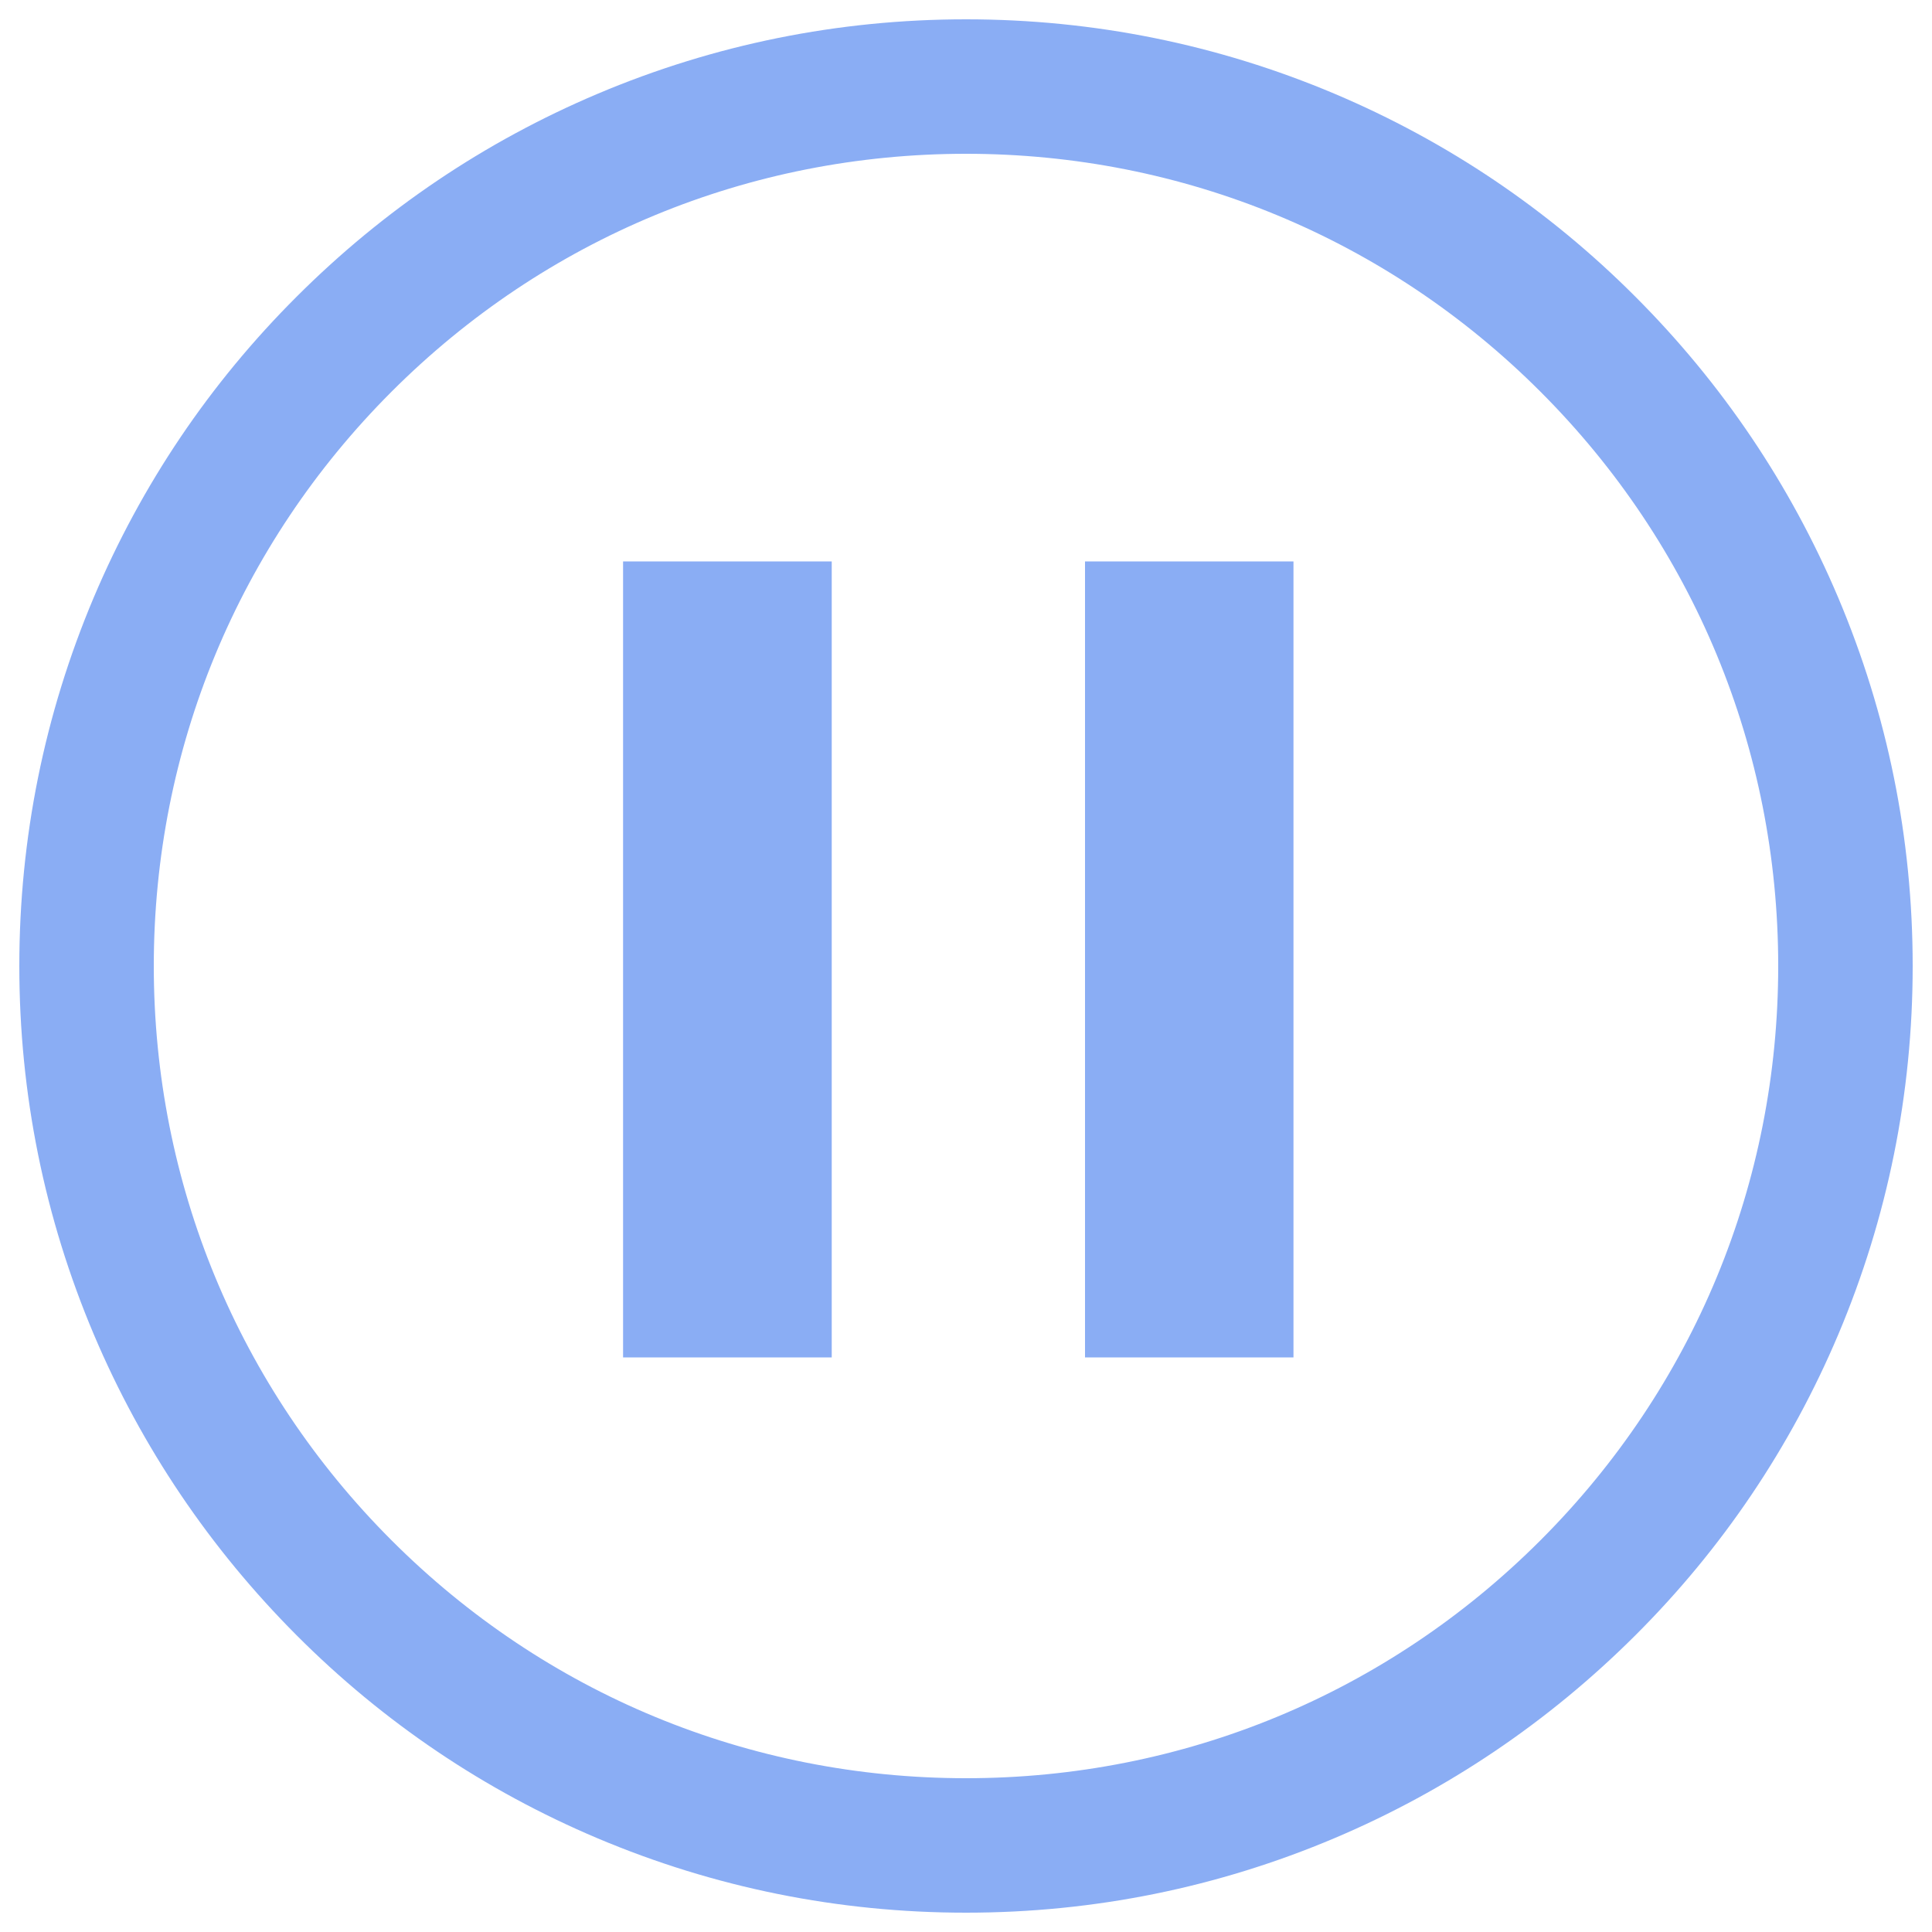
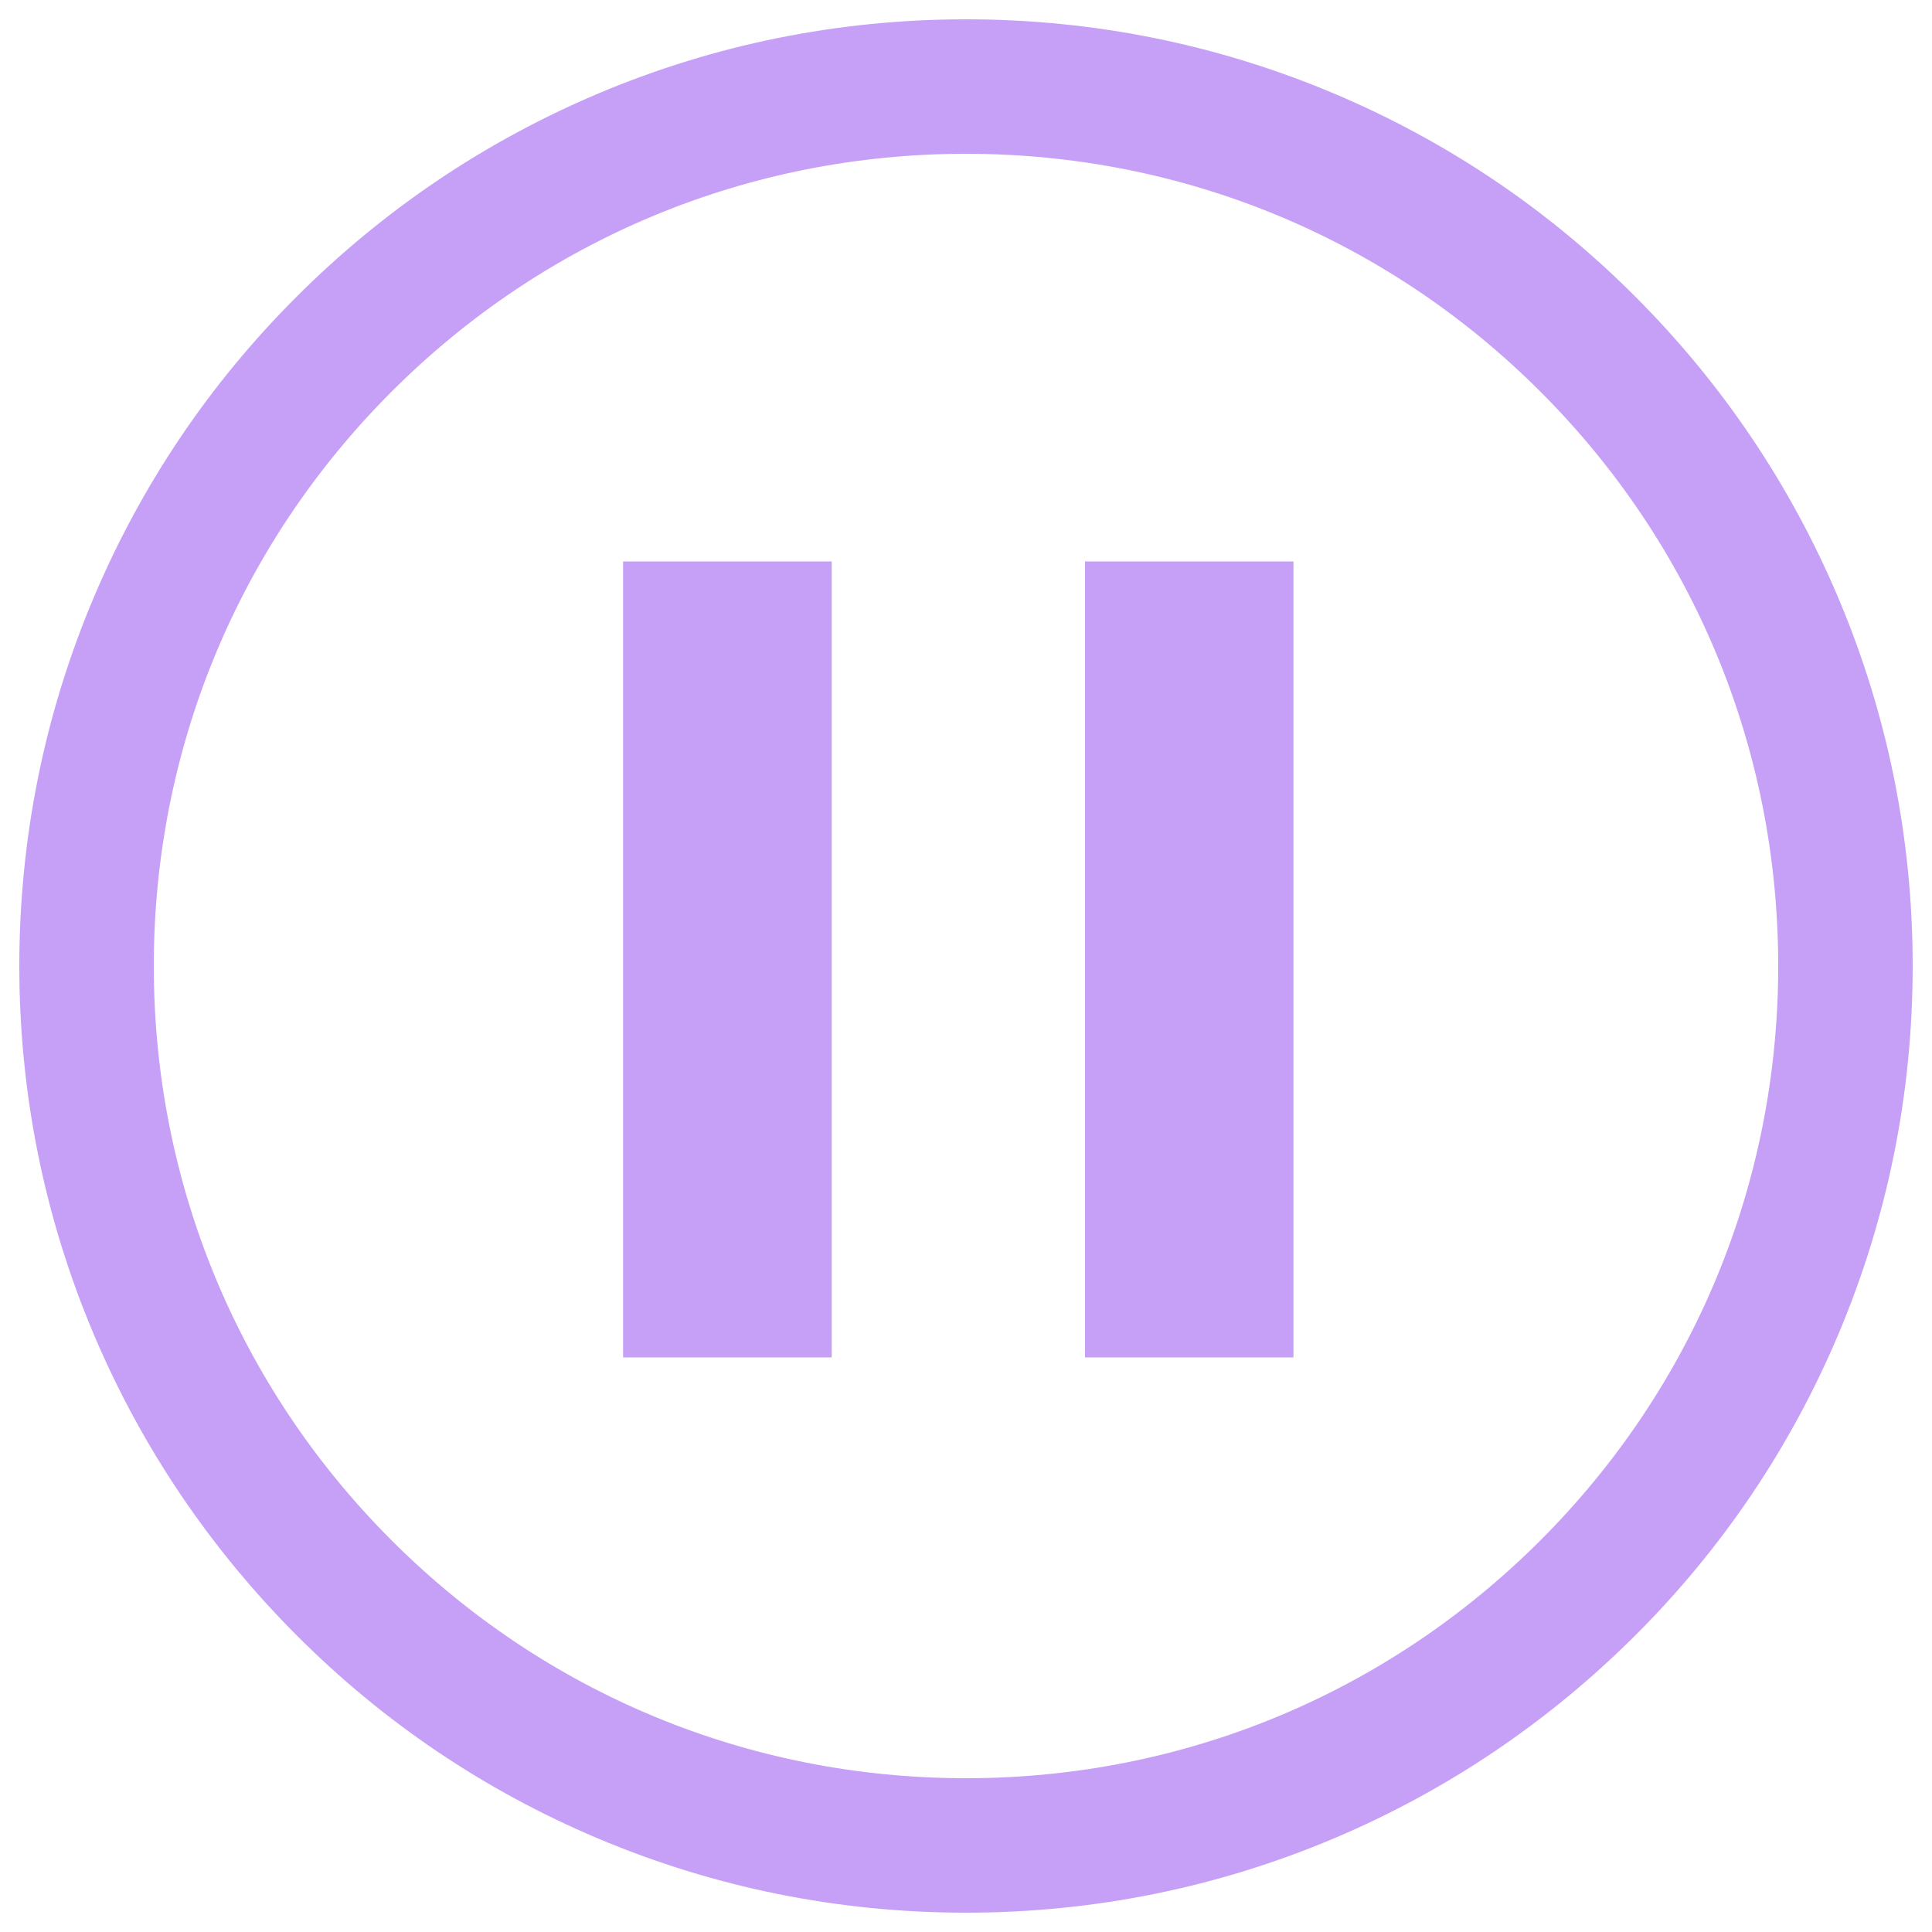
- <svg xmlns="http://www.w3.org/2000/svg" fill="#8aadf4" version="1.1" x="0px" y="0px" viewBox="0 0 1000 1000" enable-background="new 0 0 1000 1000" xml:space="preserve">
+ <svg xmlns="http://www.w3.org/2000/svg" fill="#c6a0f6" version="1.1" x="0px" y="0px" viewBox="0 0 1000 1000" enable-background="new 0 0 1000 1000" xml:space="preserve">
  <g>
    <path d="M500,990c-66.1,0-130.3-13-190.7-38.5c-58.4-24.7-110.8-60-155.7-105s-80.3-97.4-105-155.7C23,630.3,10,566.1,10,500c0-66.1,13-130.3,38.5-190.7c24.7-58.4,60-110.8,105-155.7c45-45,97.4-80.3,155.7-105C369.7,23,433.9,10,500,10c66.1,0,130.3,13,190.7,38.5c58.4,24.7,110.8,60,155.7,105c45,45,80.3,97.4,105,155.7C977,369.7,990,433.9,990,500c0,66.1-13,130.3-38.5,190.7c-24.7,58.4-60,110.8-105,155.7s-97.4,80.3-155.7,105C630.3,977,566.1,990,500,990z M500,79.6c-112.3,0-217.9,43.7-297.3,123.1C123.3,282.1,79.6,387.7,79.6,500s43.7,217.9,123.1,297.3c79.4,79.4,185,123.1,297.3,123.1c112.3,0,217.9-43.7,297.3-123.1c79.4-79.4,123.1-185,123.1-297.3s-43.7-217.9-123.1-297.3C717.9,123.3,612.3,79.6,500,79.6z" />
    <path d="M322.5,290.6h108v412h-108V290.6z" />
    <path d="M561.6,290.6h107.9v412H561.6V290.6z" />
  </g>
</svg>
